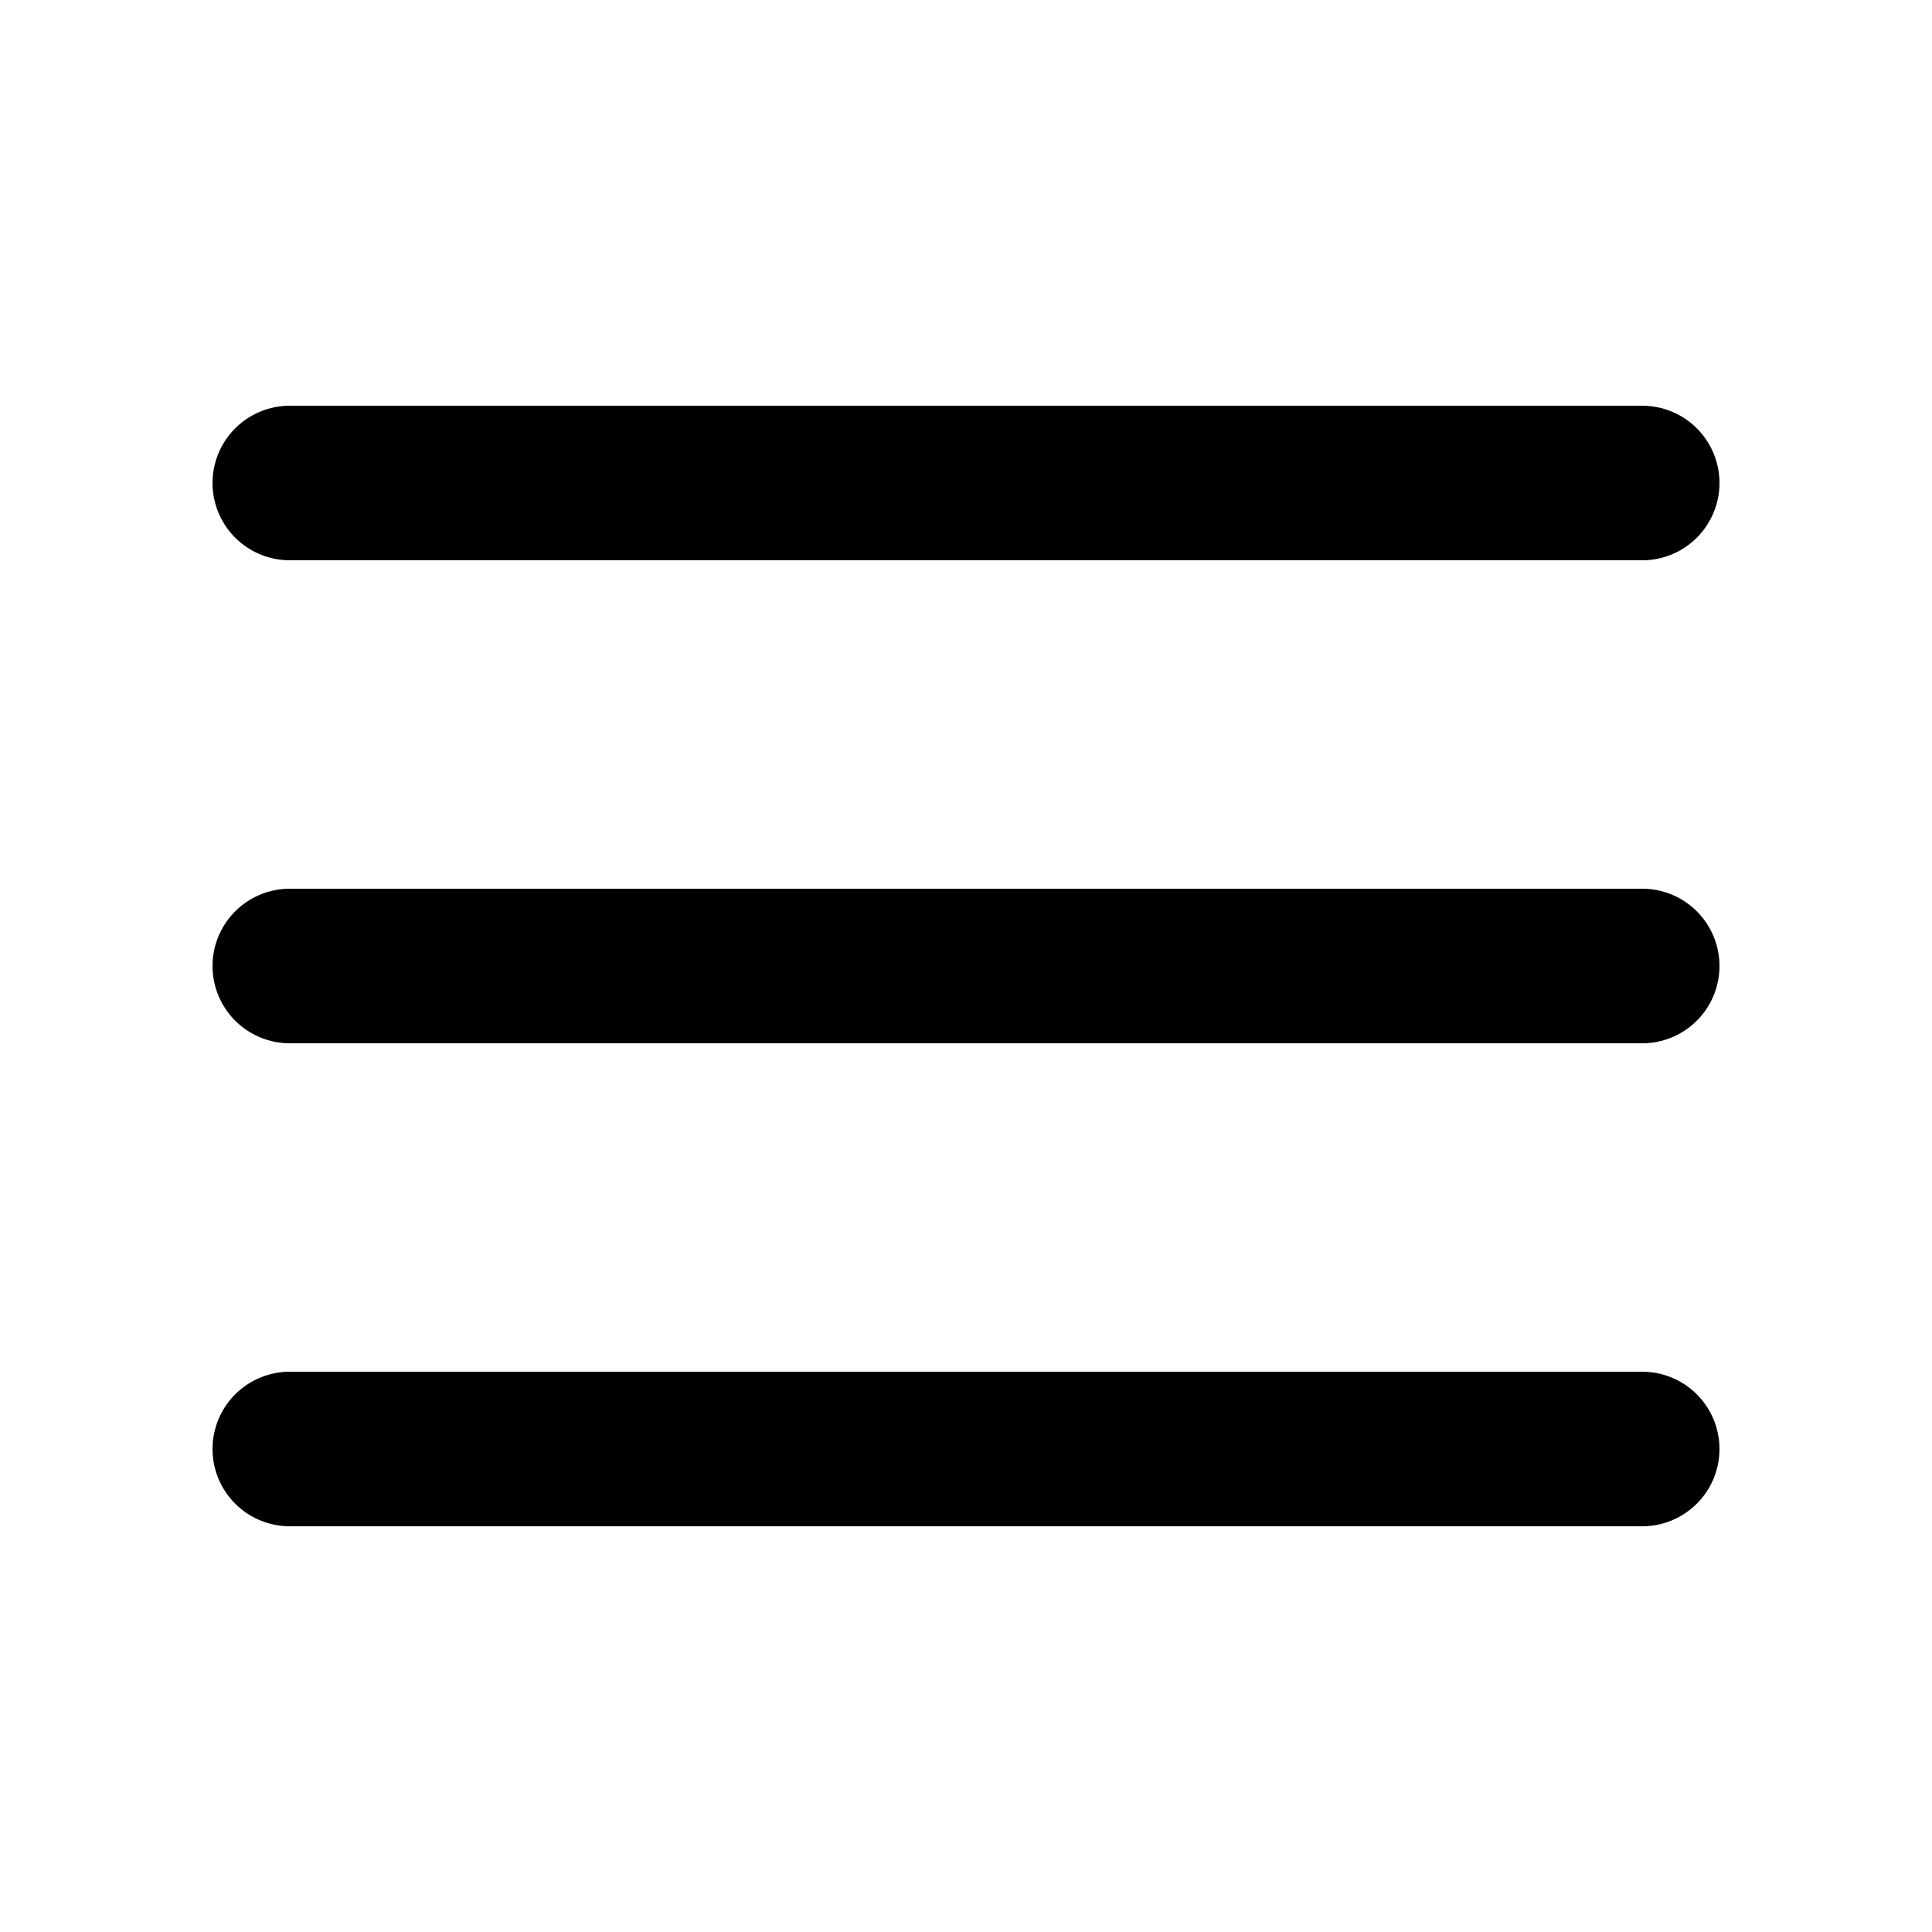
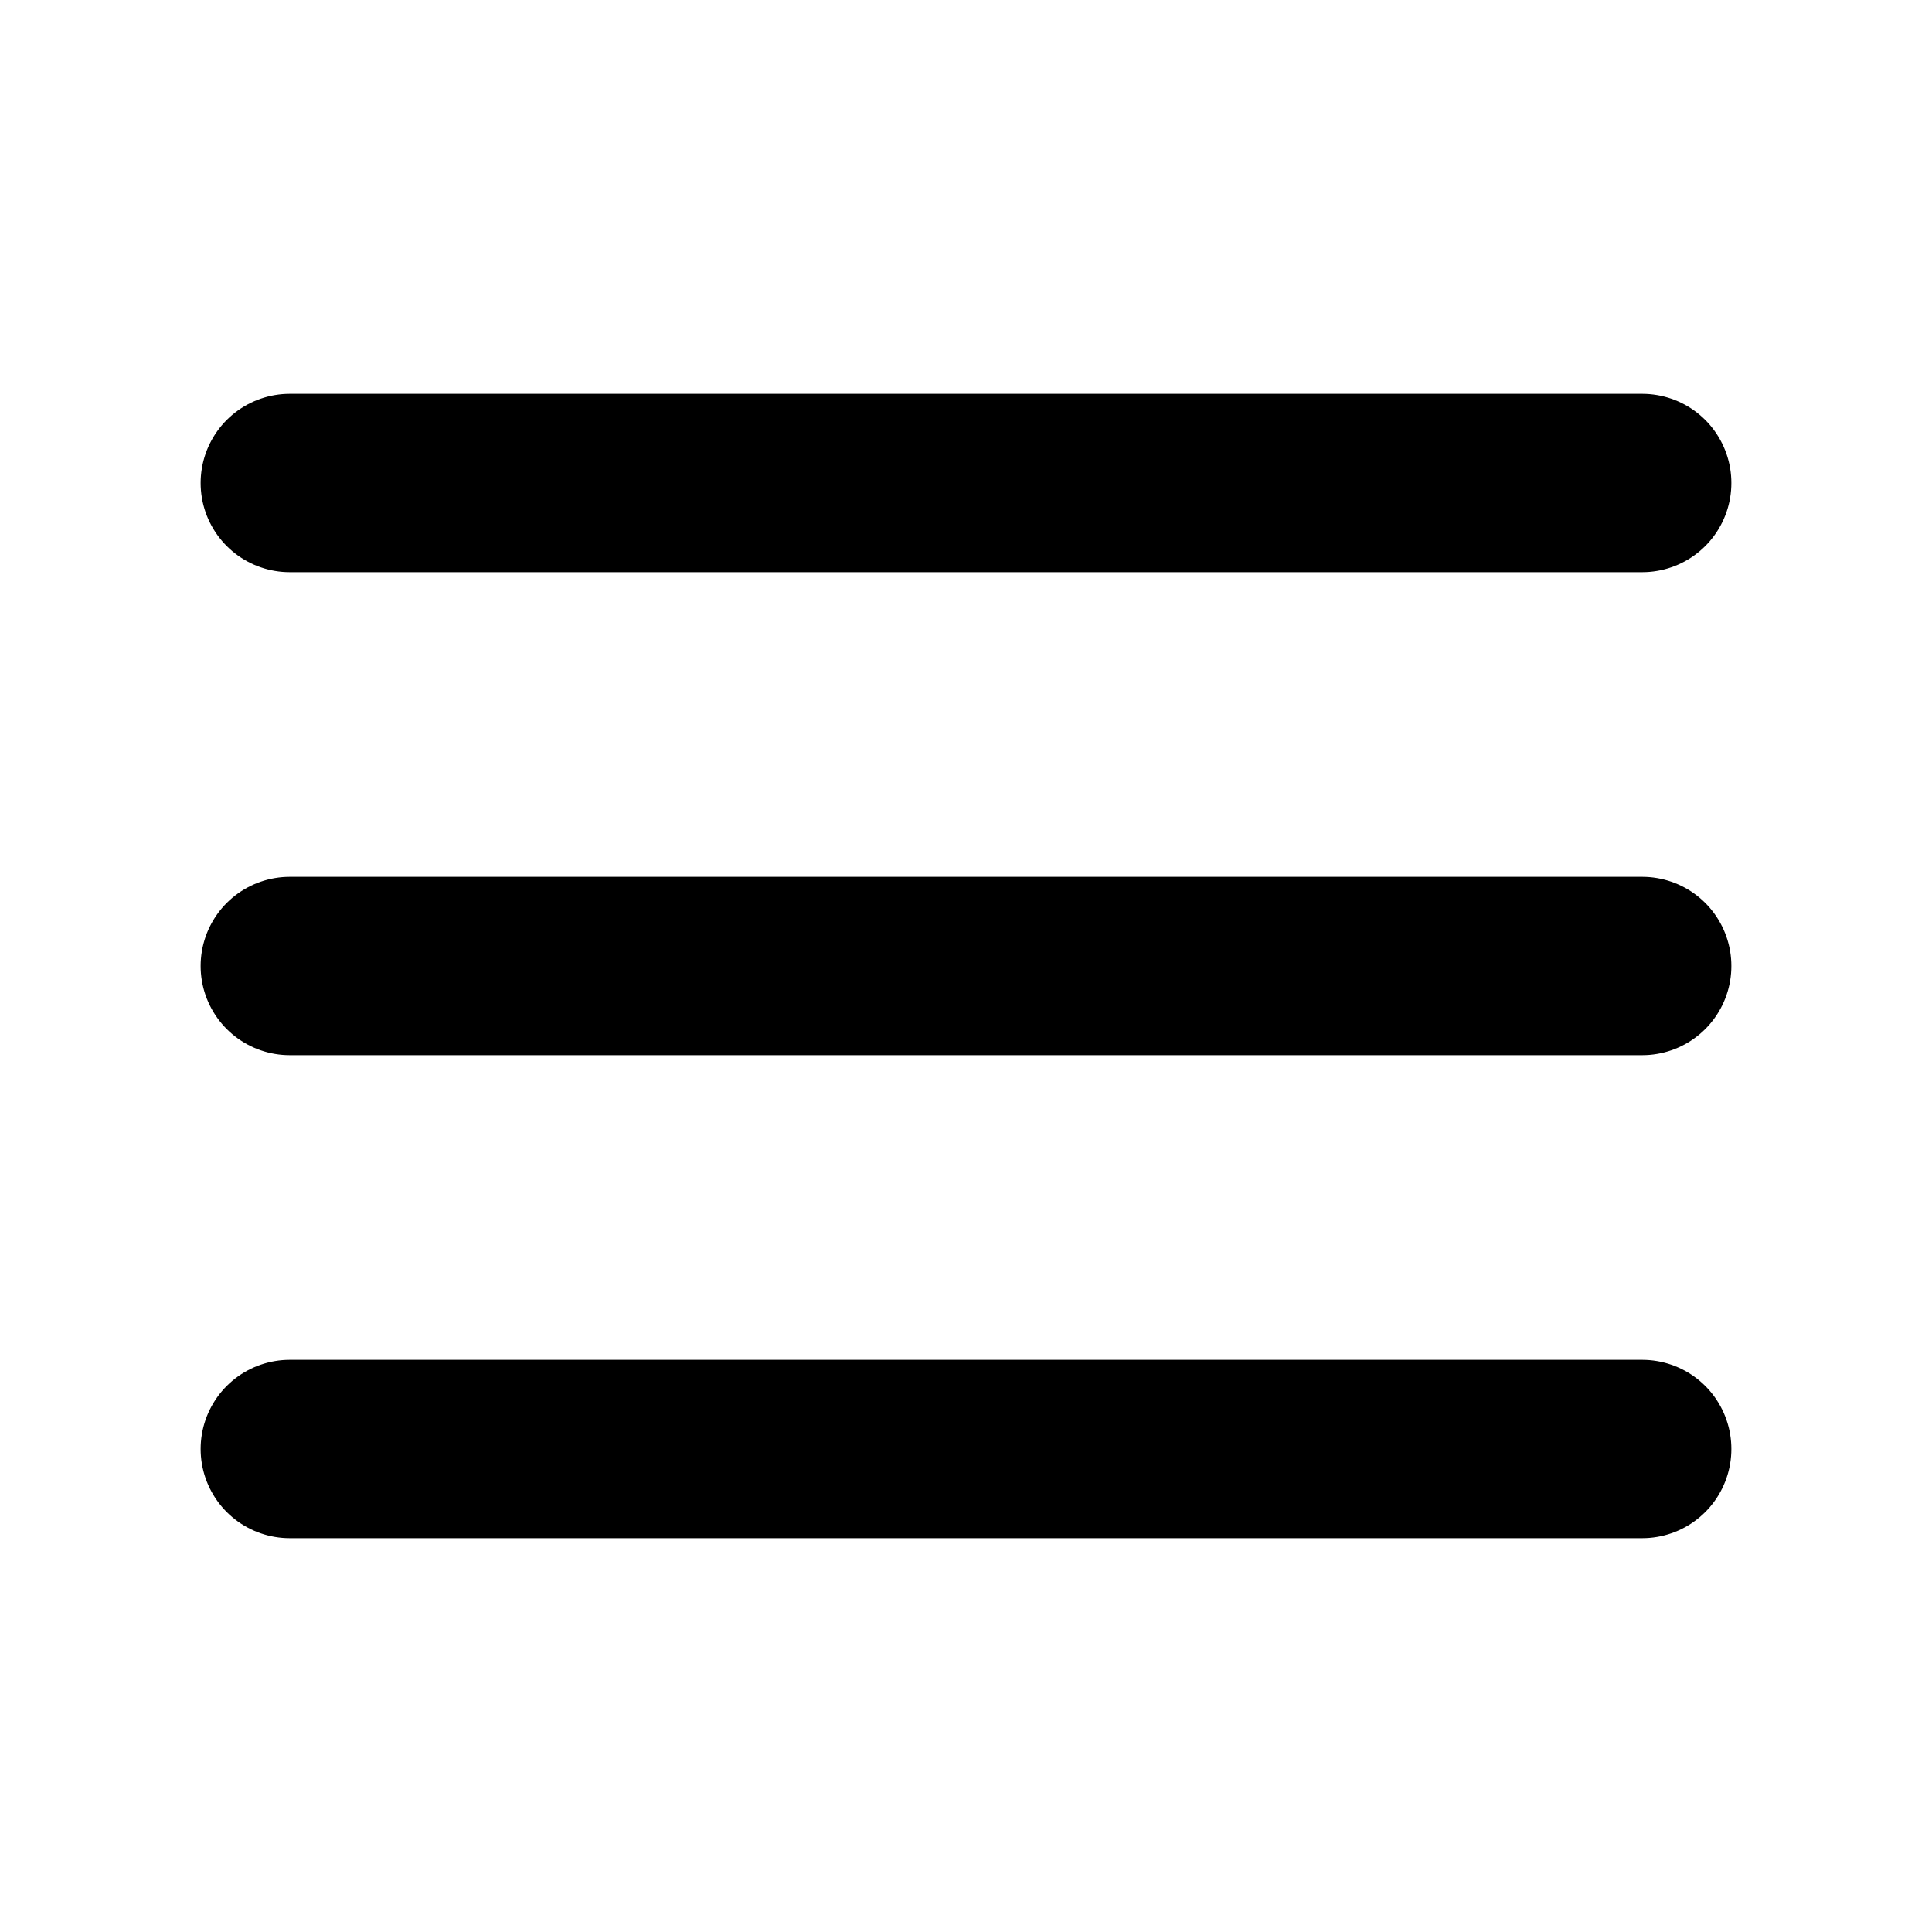
- <svg xmlns="http://www.w3.org/2000/svg" width="30" height="30" viewBox="0 0 30 30" fill="none">
-   <path d="M4.5 22.5H25.5M4.5 15H25.5M4.5 7.5H25.5" stroke="black" stroke-width="2.4" stroke-linecap="round" stroke-linejoin="round" />
+ <svg xmlns="http://www.w3.org/2000/svg" width="26" height="26" viewBox="0 0 26 26" fill="none">
+   <path d="M3.9 19.5H22.1M3.9 13H22.1M3.9 6.5H22.1" stroke="black" stroke-width="2.4" stroke-linecap="round" stroke-linejoin="round" />
</svg>
